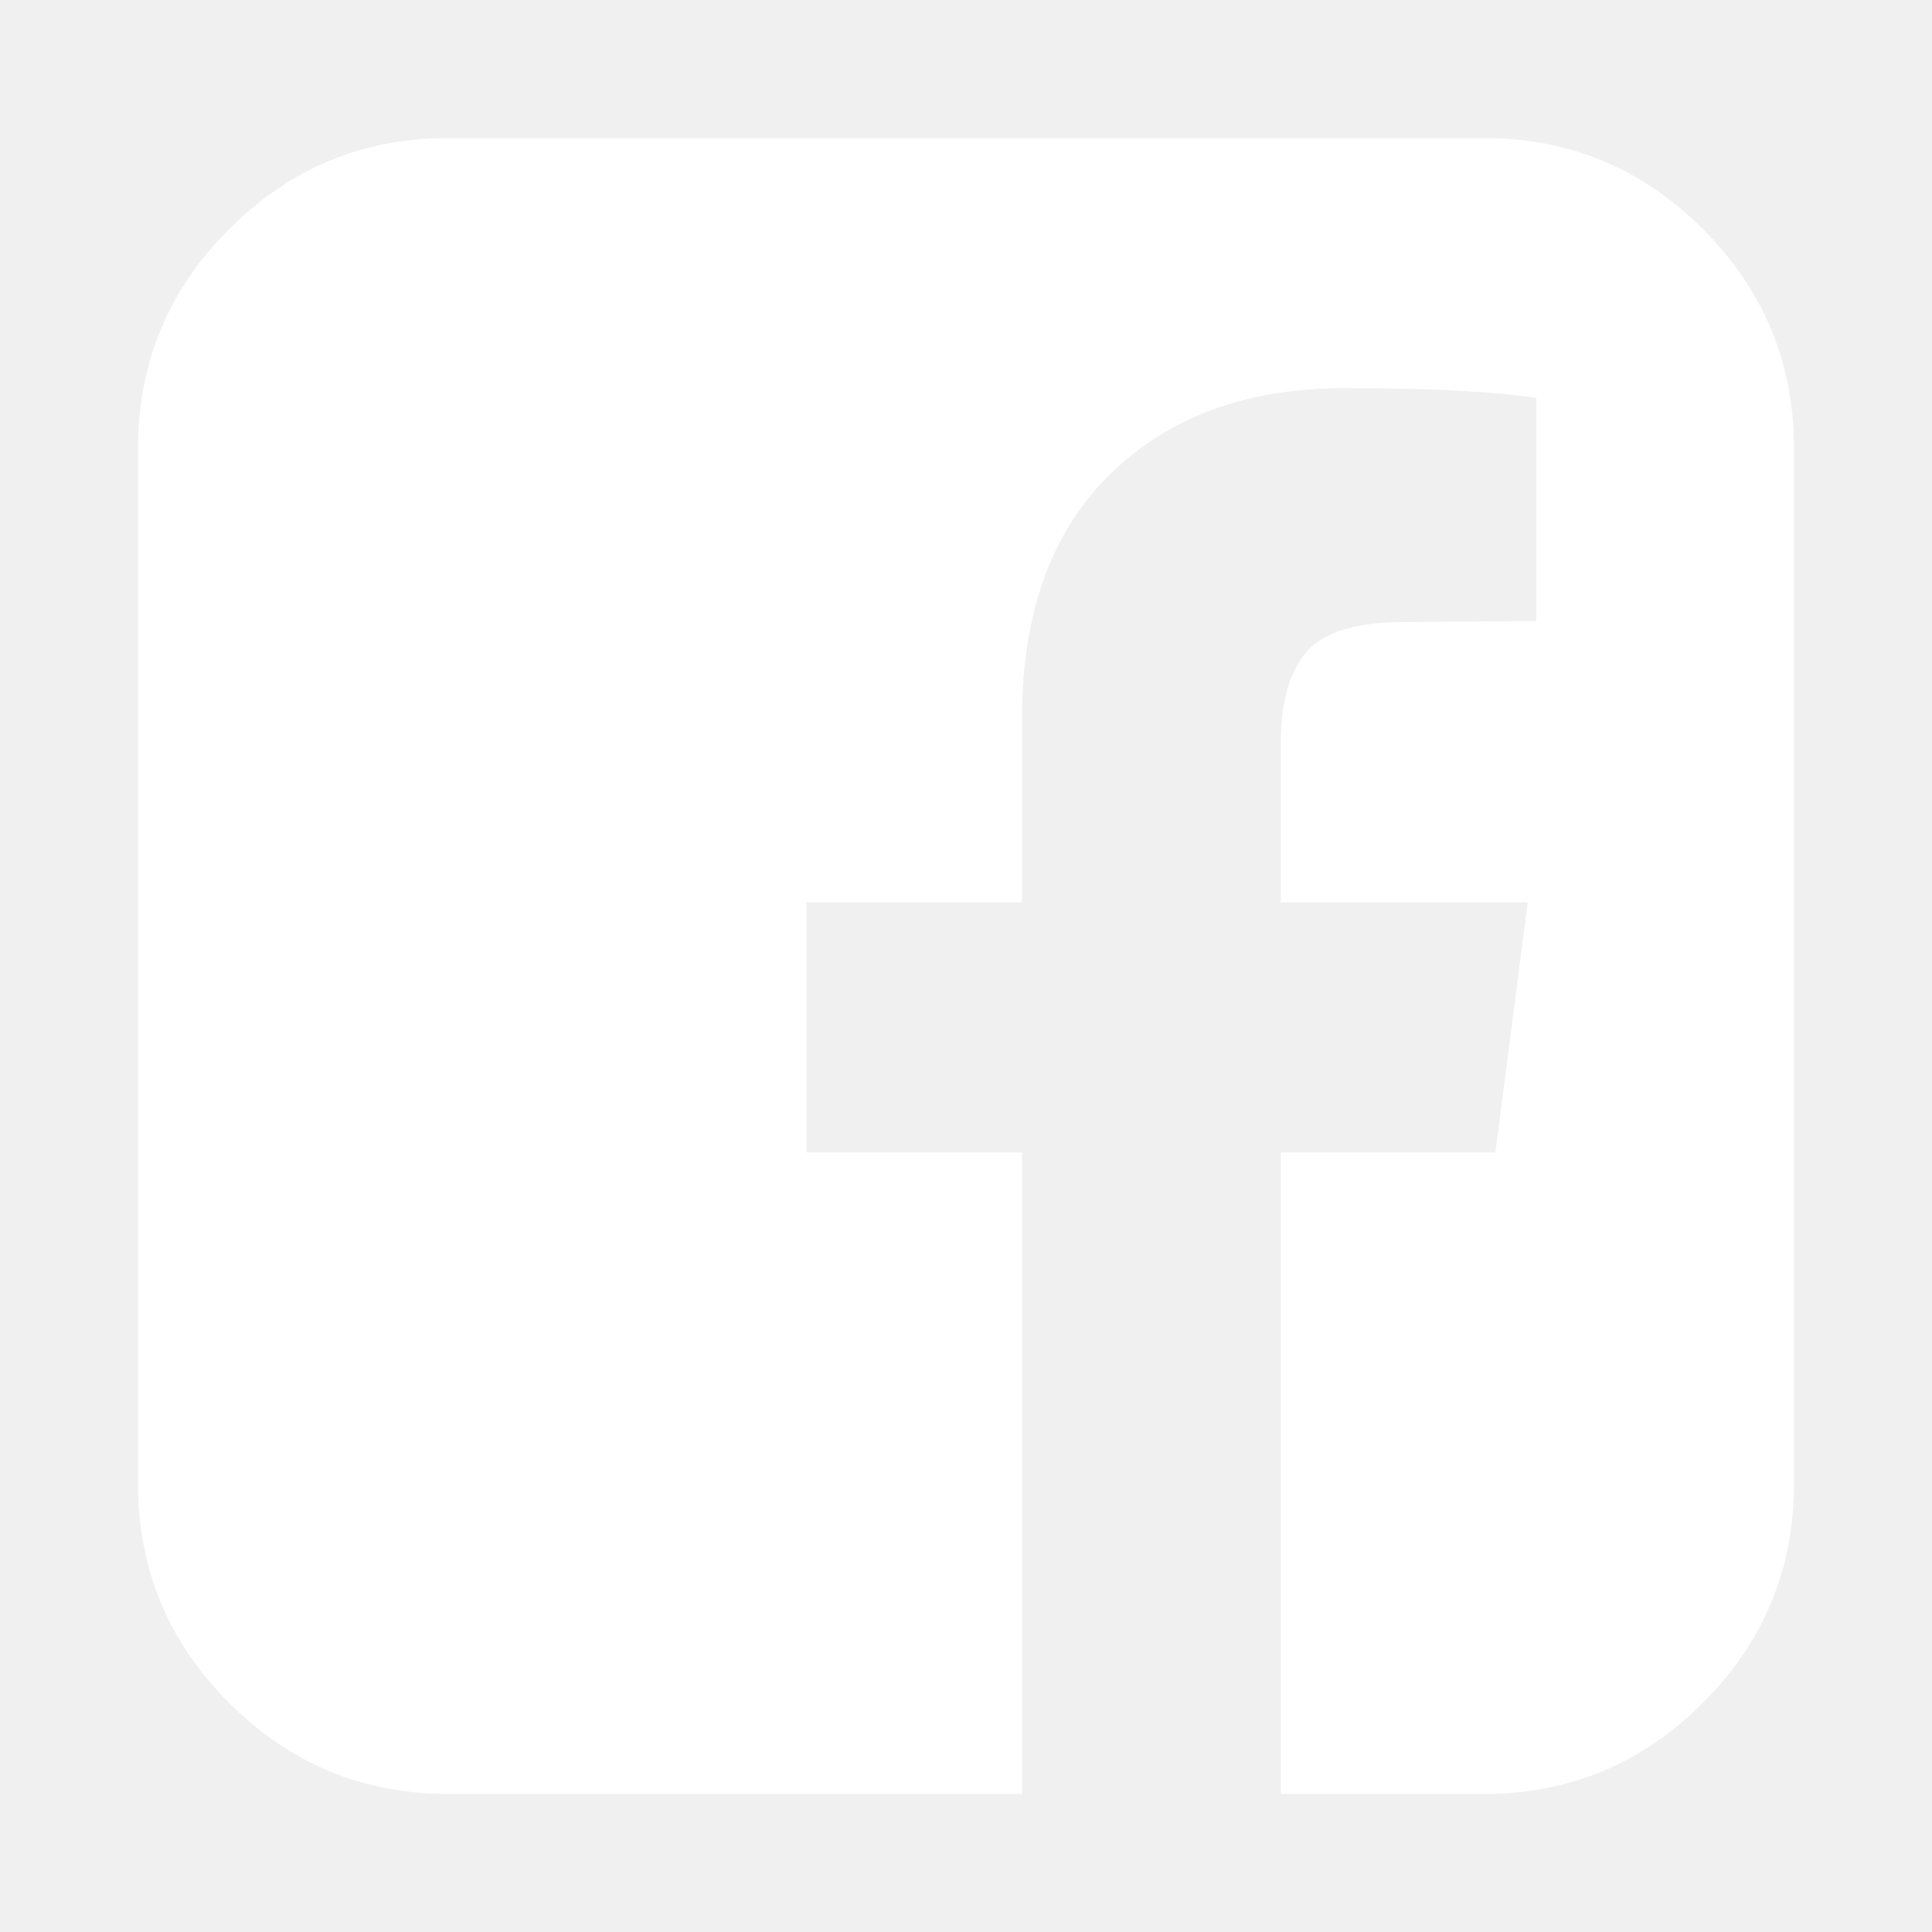
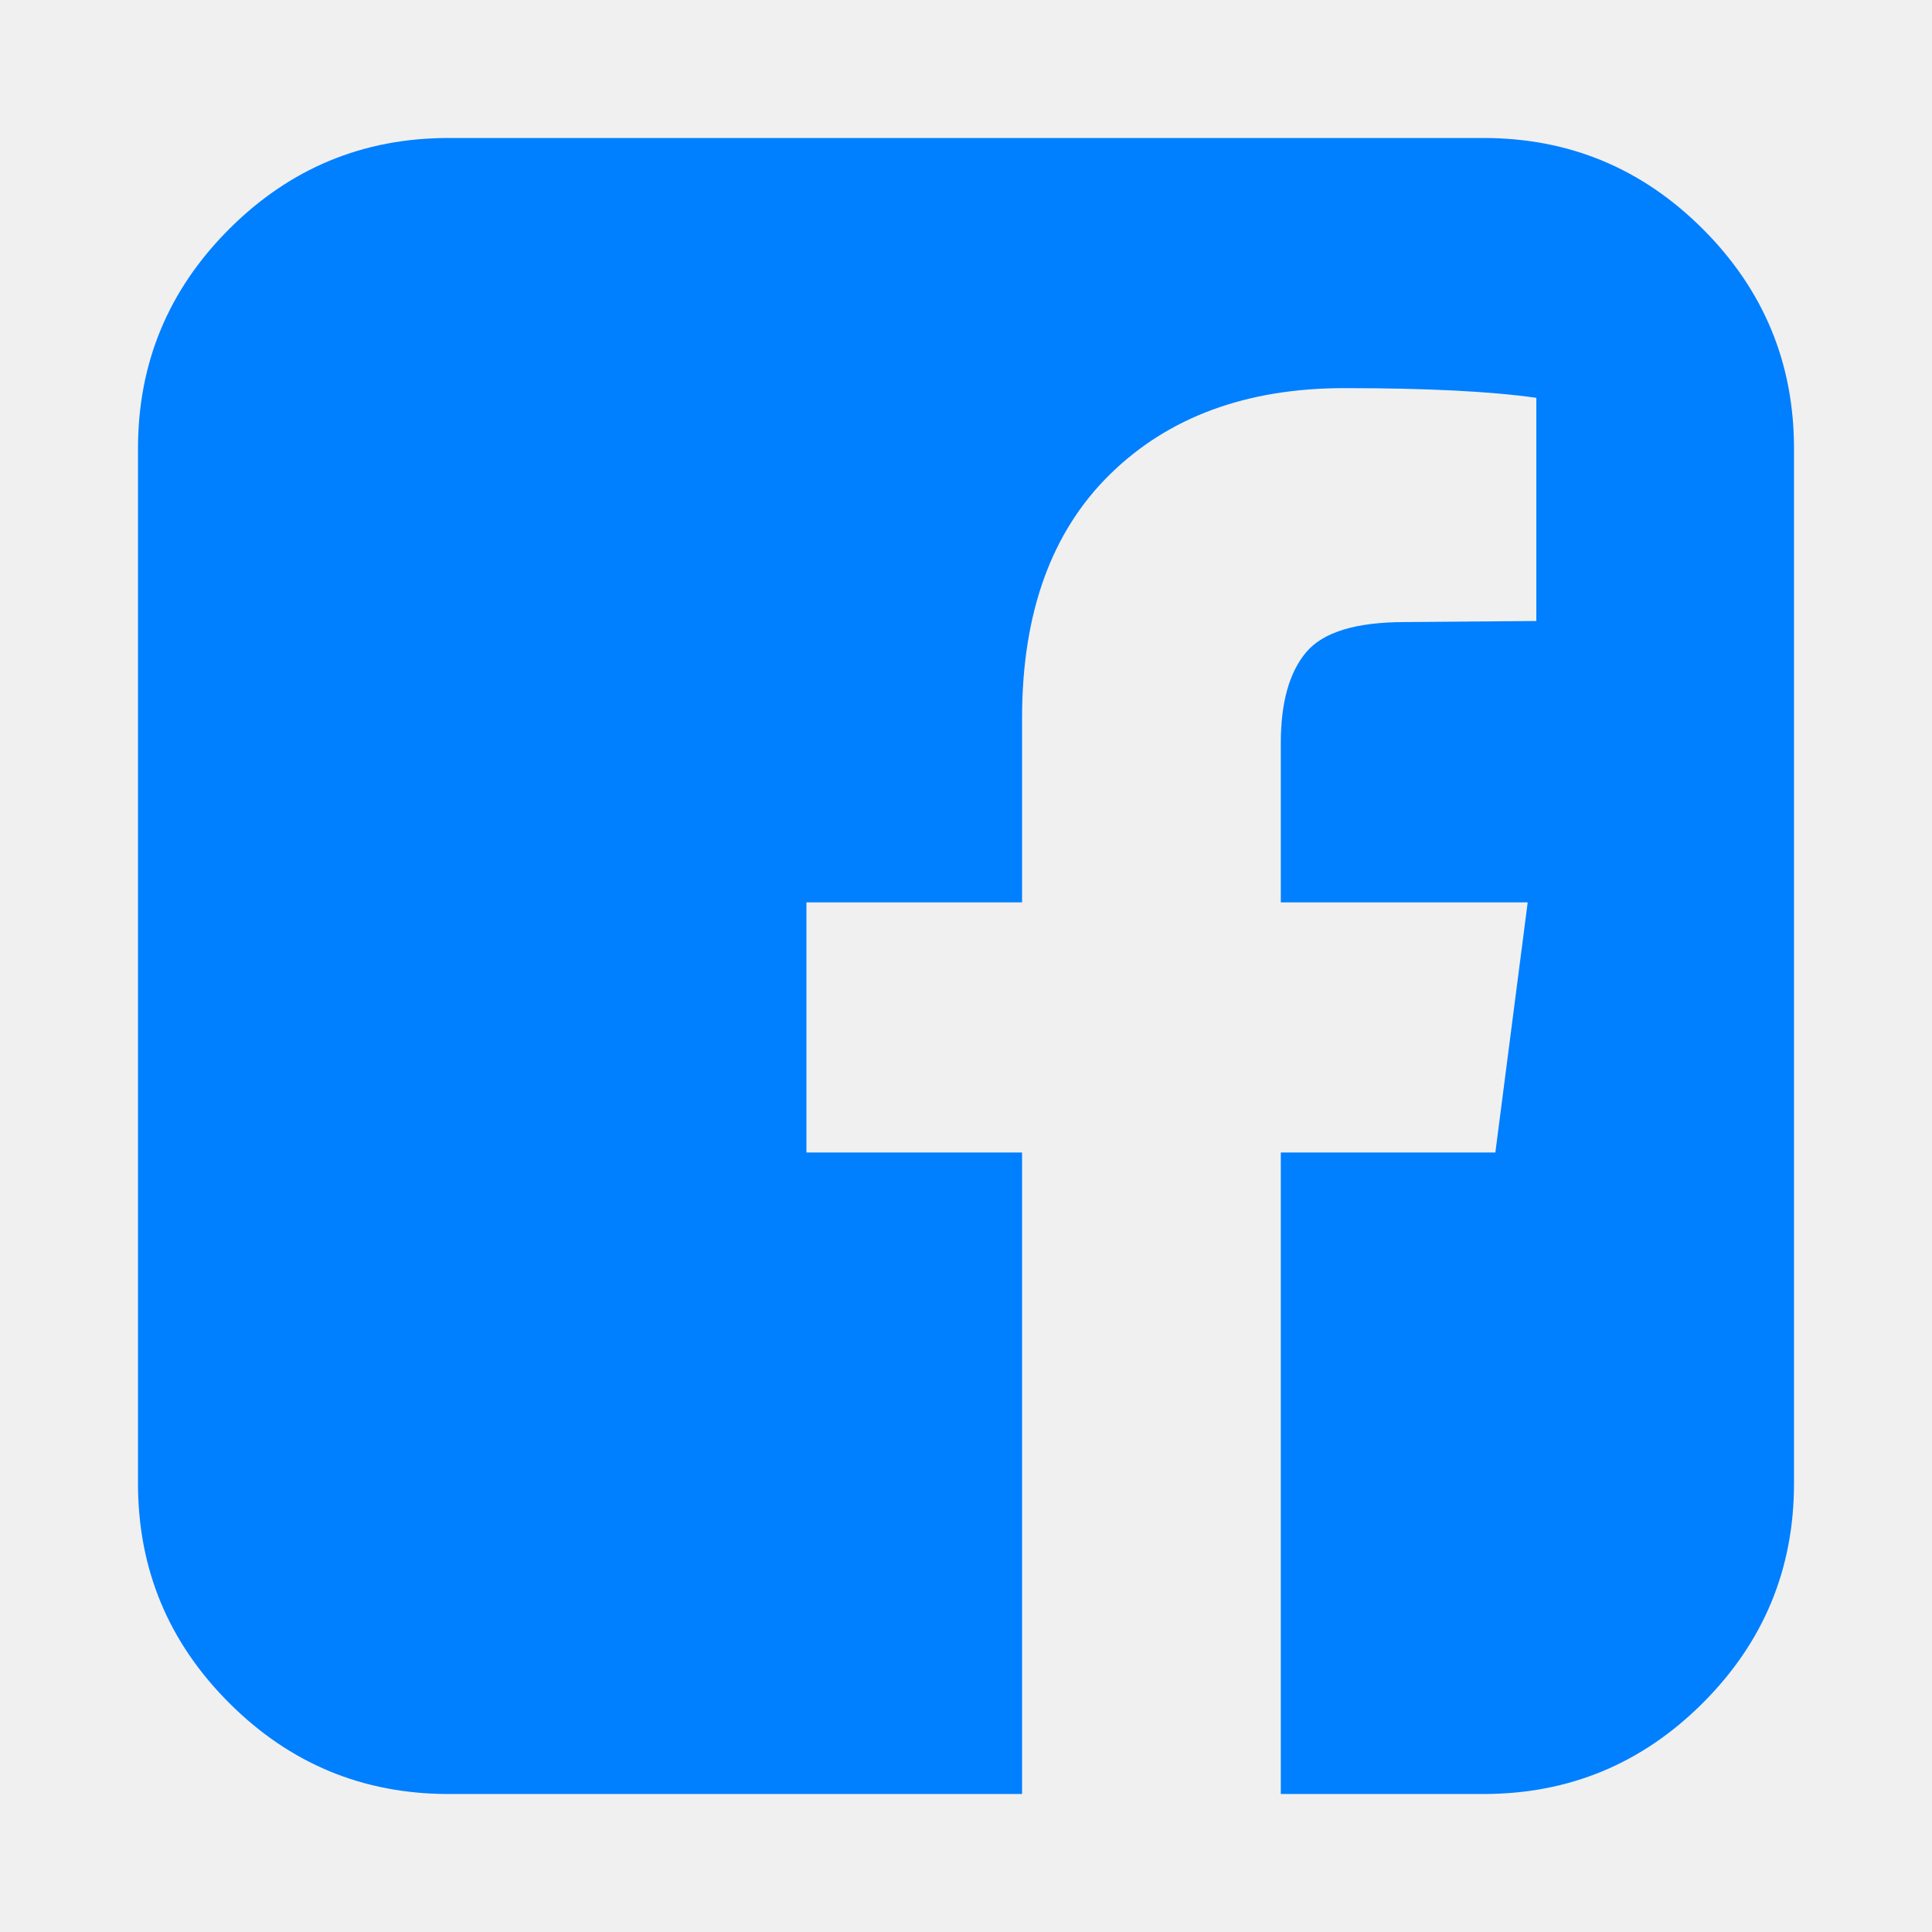
<svg xmlns="http://www.w3.org/2000/svg" viewBox="0 0 1792 1792" id="Facebook">
-   <path d="M1376 128q119 0 203.5 84.5T1664 416v960q0 119-84.5 203.5T1376 1664h-188v-595h199l30-232h-229V689q0-56 23.5-84t91.5-28l122-1V369q-63-9-178-9-136 0-217.5 80T948 666v171H748v232h200v595H416q-119 0-203.5-84.5T128 1376V416q0-119 84.5-203.5T416 128h960z" fill="#ffffff" class="color000000 svgShape" />
+   <path d="M1376 128q119 0 203.5 84.5T1664 416v960q0 119-84.5 203.5T1376 1664h-188v-595h199l30-232h-229V689q0-56 23.5-84t91.5-28l122-1V369q-63-9-178-9-136 0-217.5 80T948 666v171H748v232h200v595H416q-119 0-203.5-84.5T128 1376V416q0-119 84.5-203.5T416 128h960z" fill="#007fff" class="color000000 svgShape" />
</svg>
